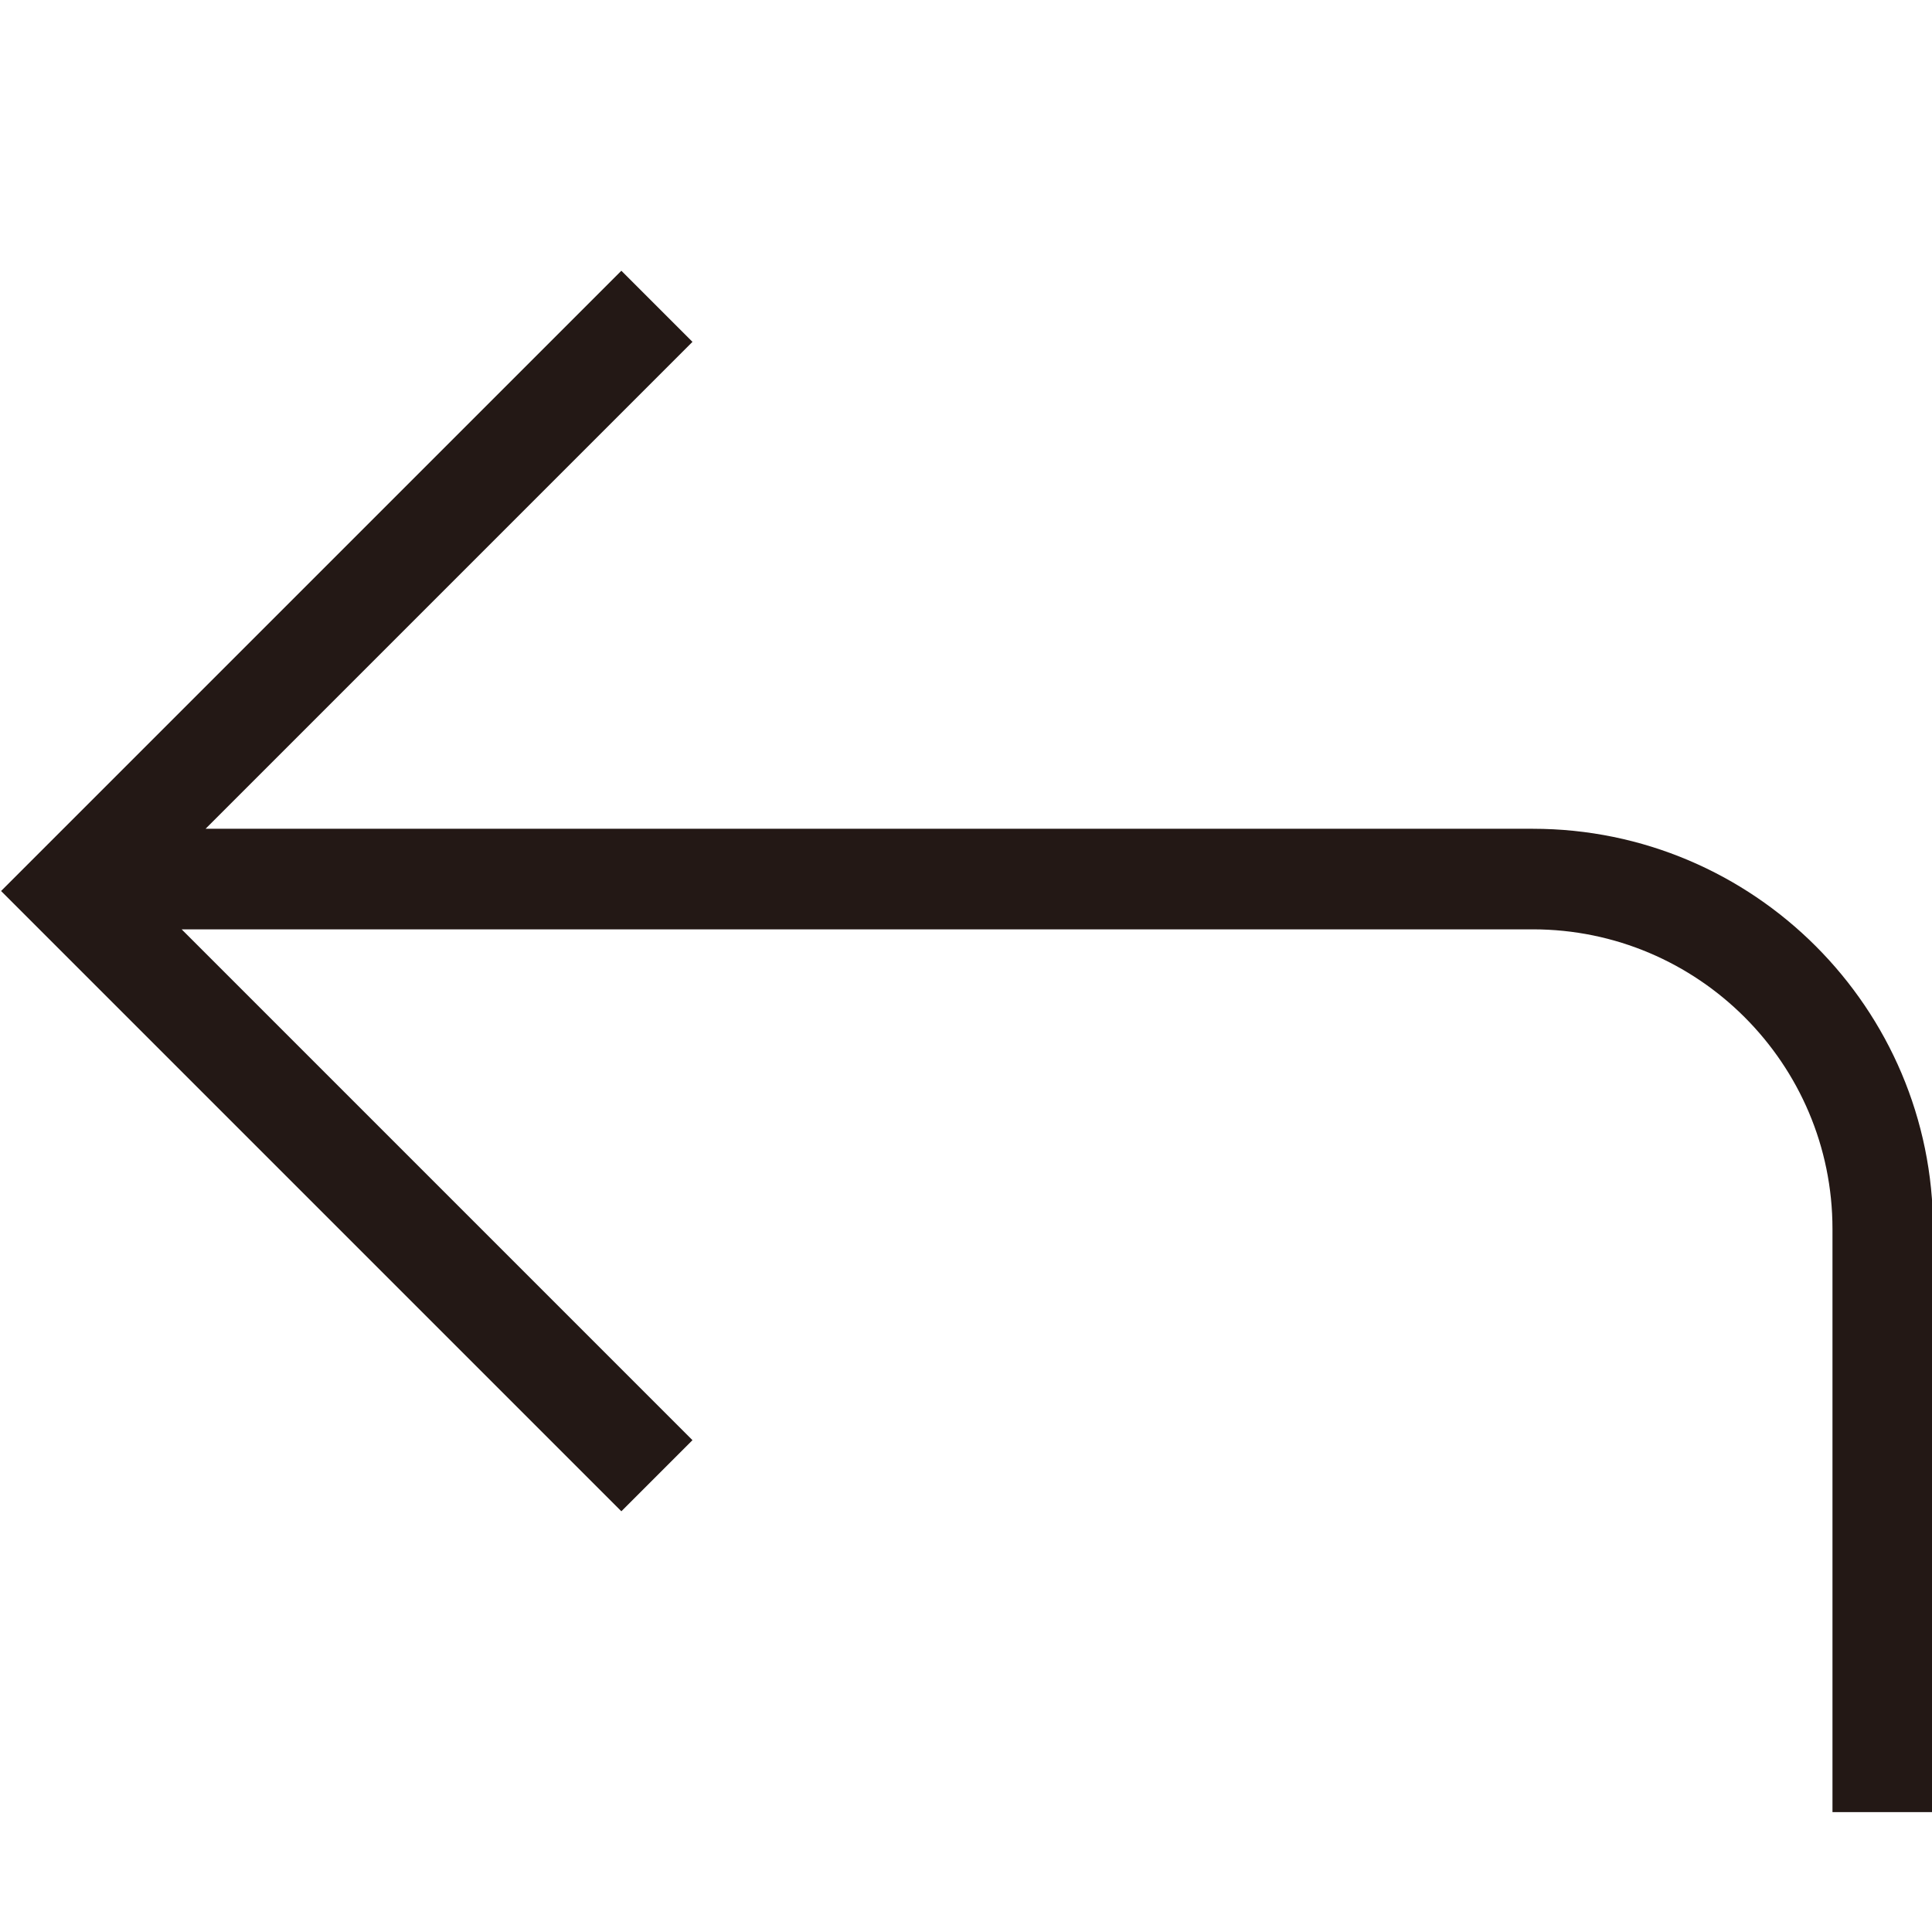
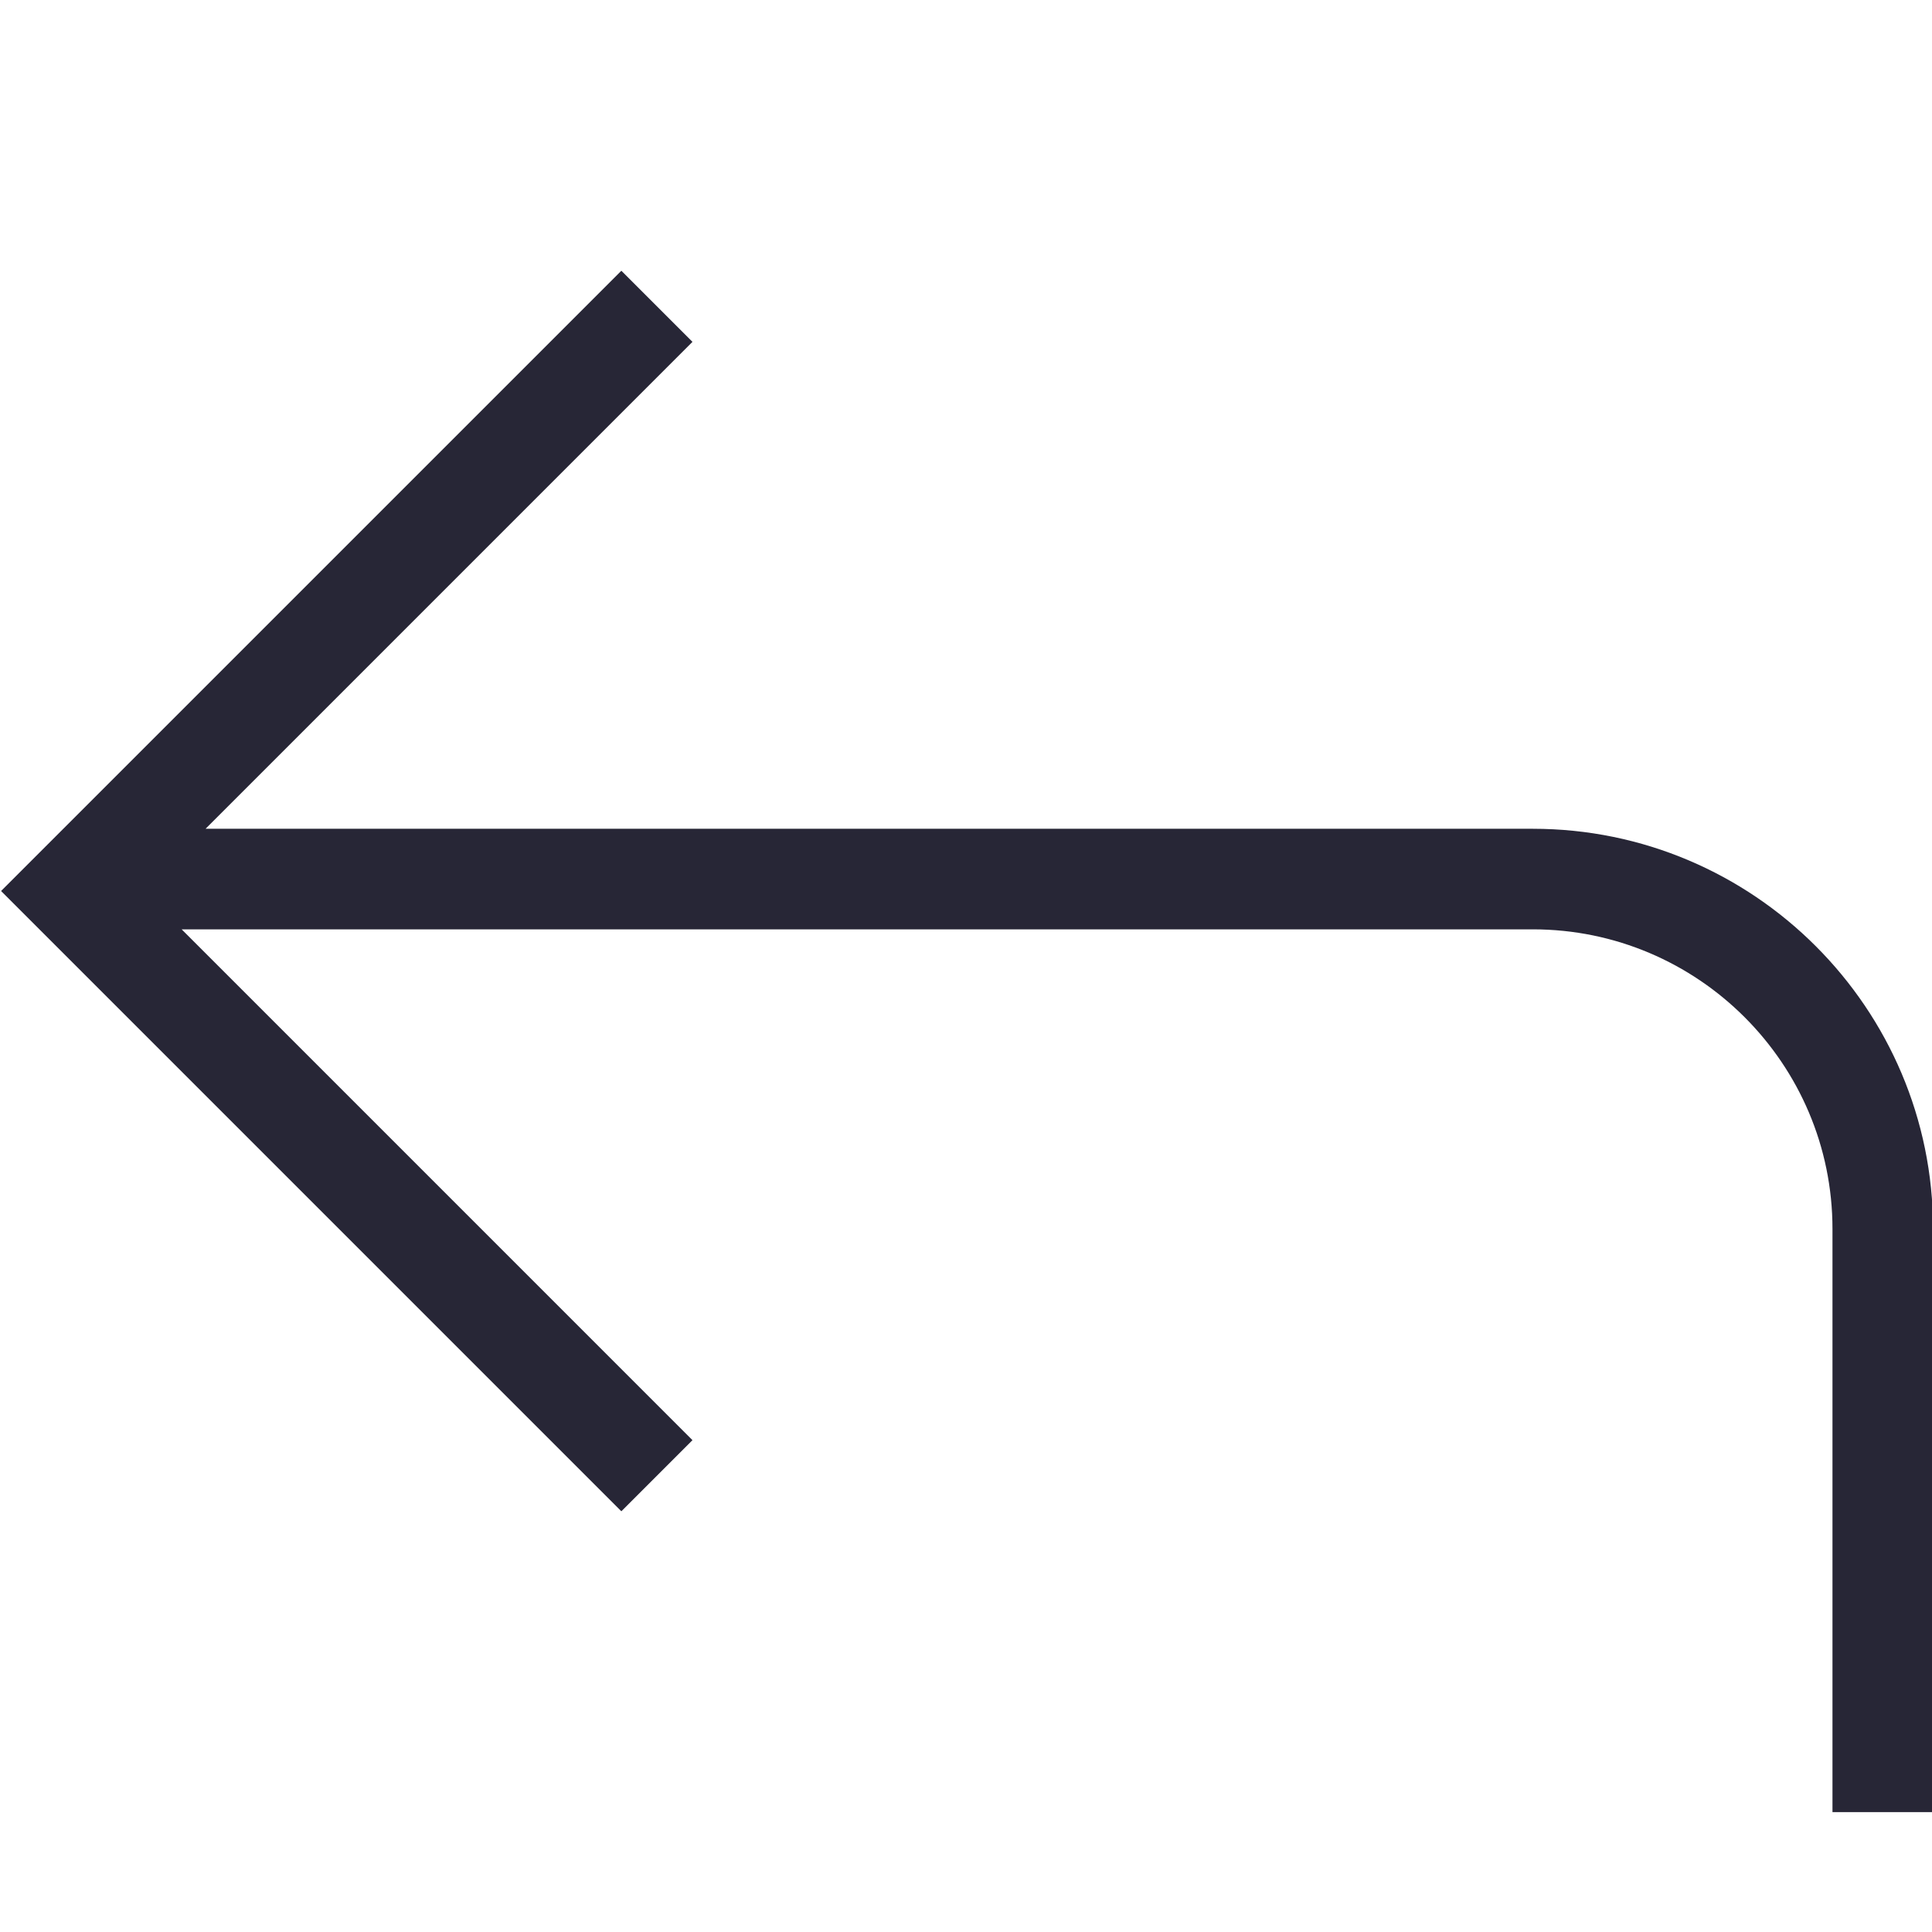
<svg xmlns="http://www.w3.org/2000/svg" t="1710223470256" class="icon" viewBox="0 0 1024 1024" version="1.1" p-id="10005" width="200" height="200">
-   <path d="M812.444 439.268H108.956L367.019 181.191l-37.689-37.689L0.569 472.249l328.761 328.761 37.689-37.689L96.284 492.572h716.16c87.566 0 158.805 71.239 158.805 158.791v309.092h53.319V651.364c0-116.949-95.161-212.096-212.124-212.096z" fill="#231815" p-id="10006" />
+   <path d="M812.444 439.268H108.956L367.019 181.191l-37.689-37.689L0.569 472.249l328.761 328.761 37.689-37.689L96.284 492.572h716.16c87.566 0 158.805 71.239 158.805 158.791v309.092h53.319V651.364c0-116.949-95.161-212.096-212.124-212.096z" fill="#272636" p-id="10006" />
</svg>
